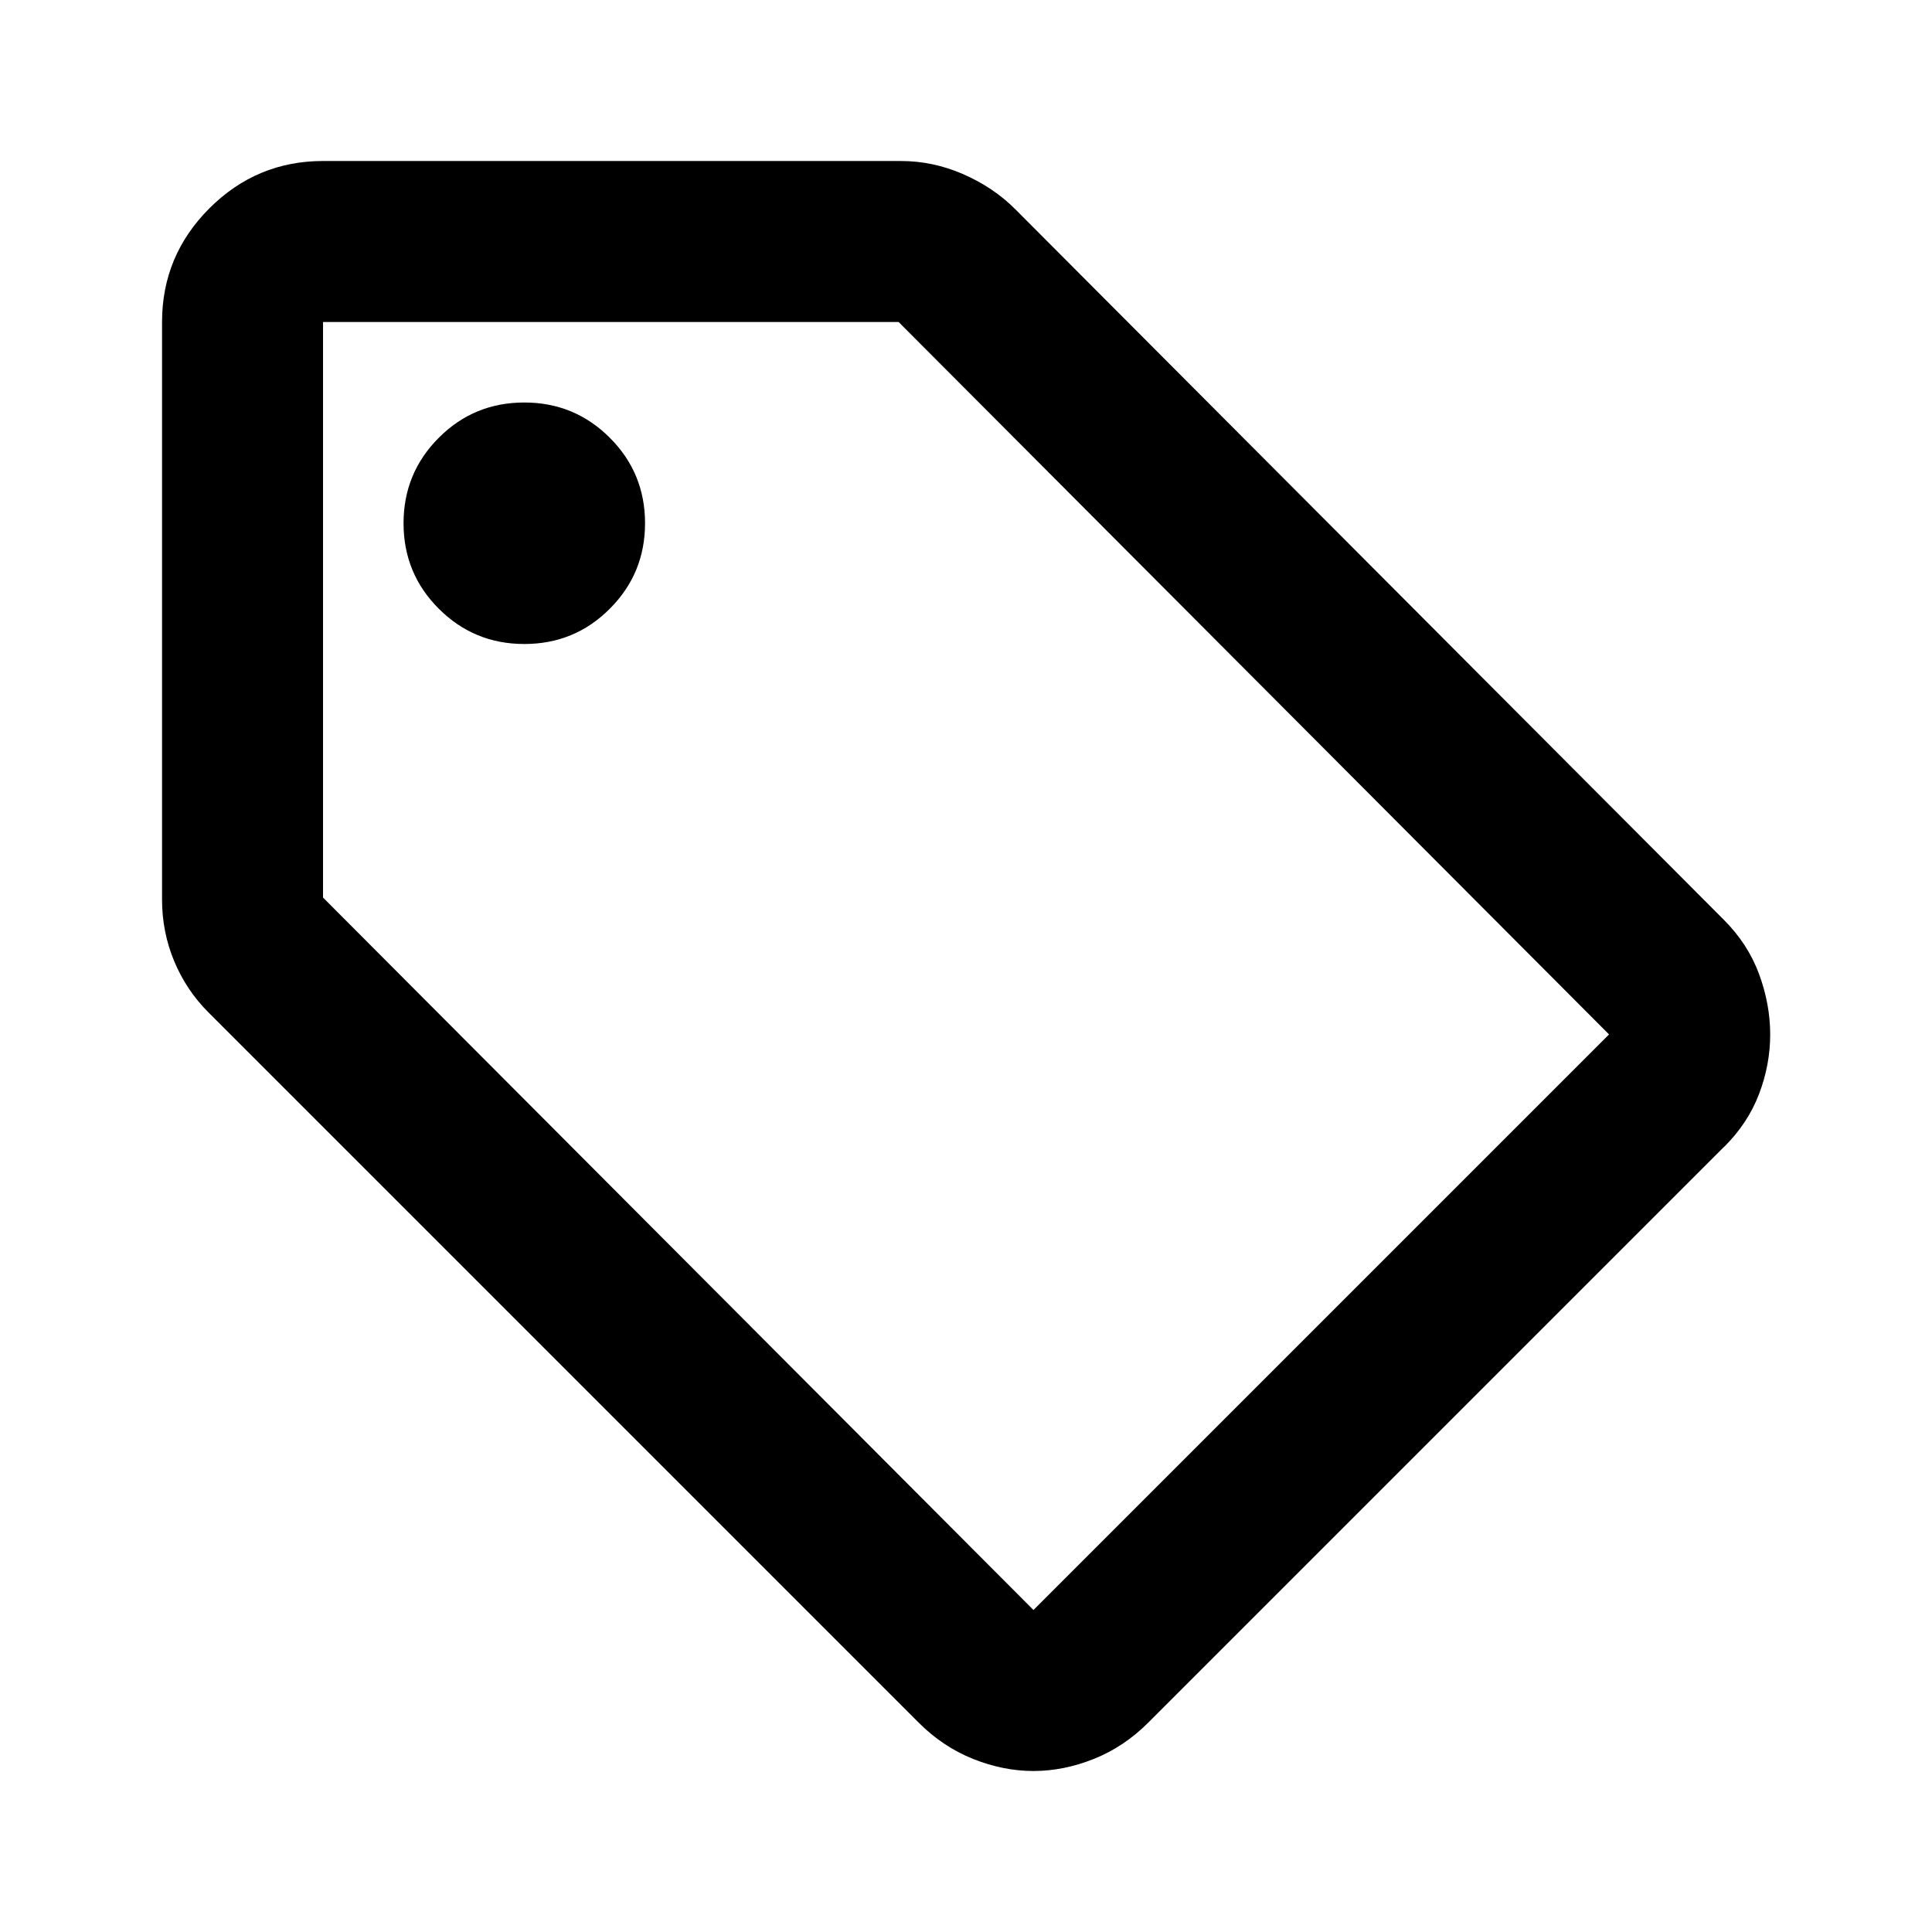
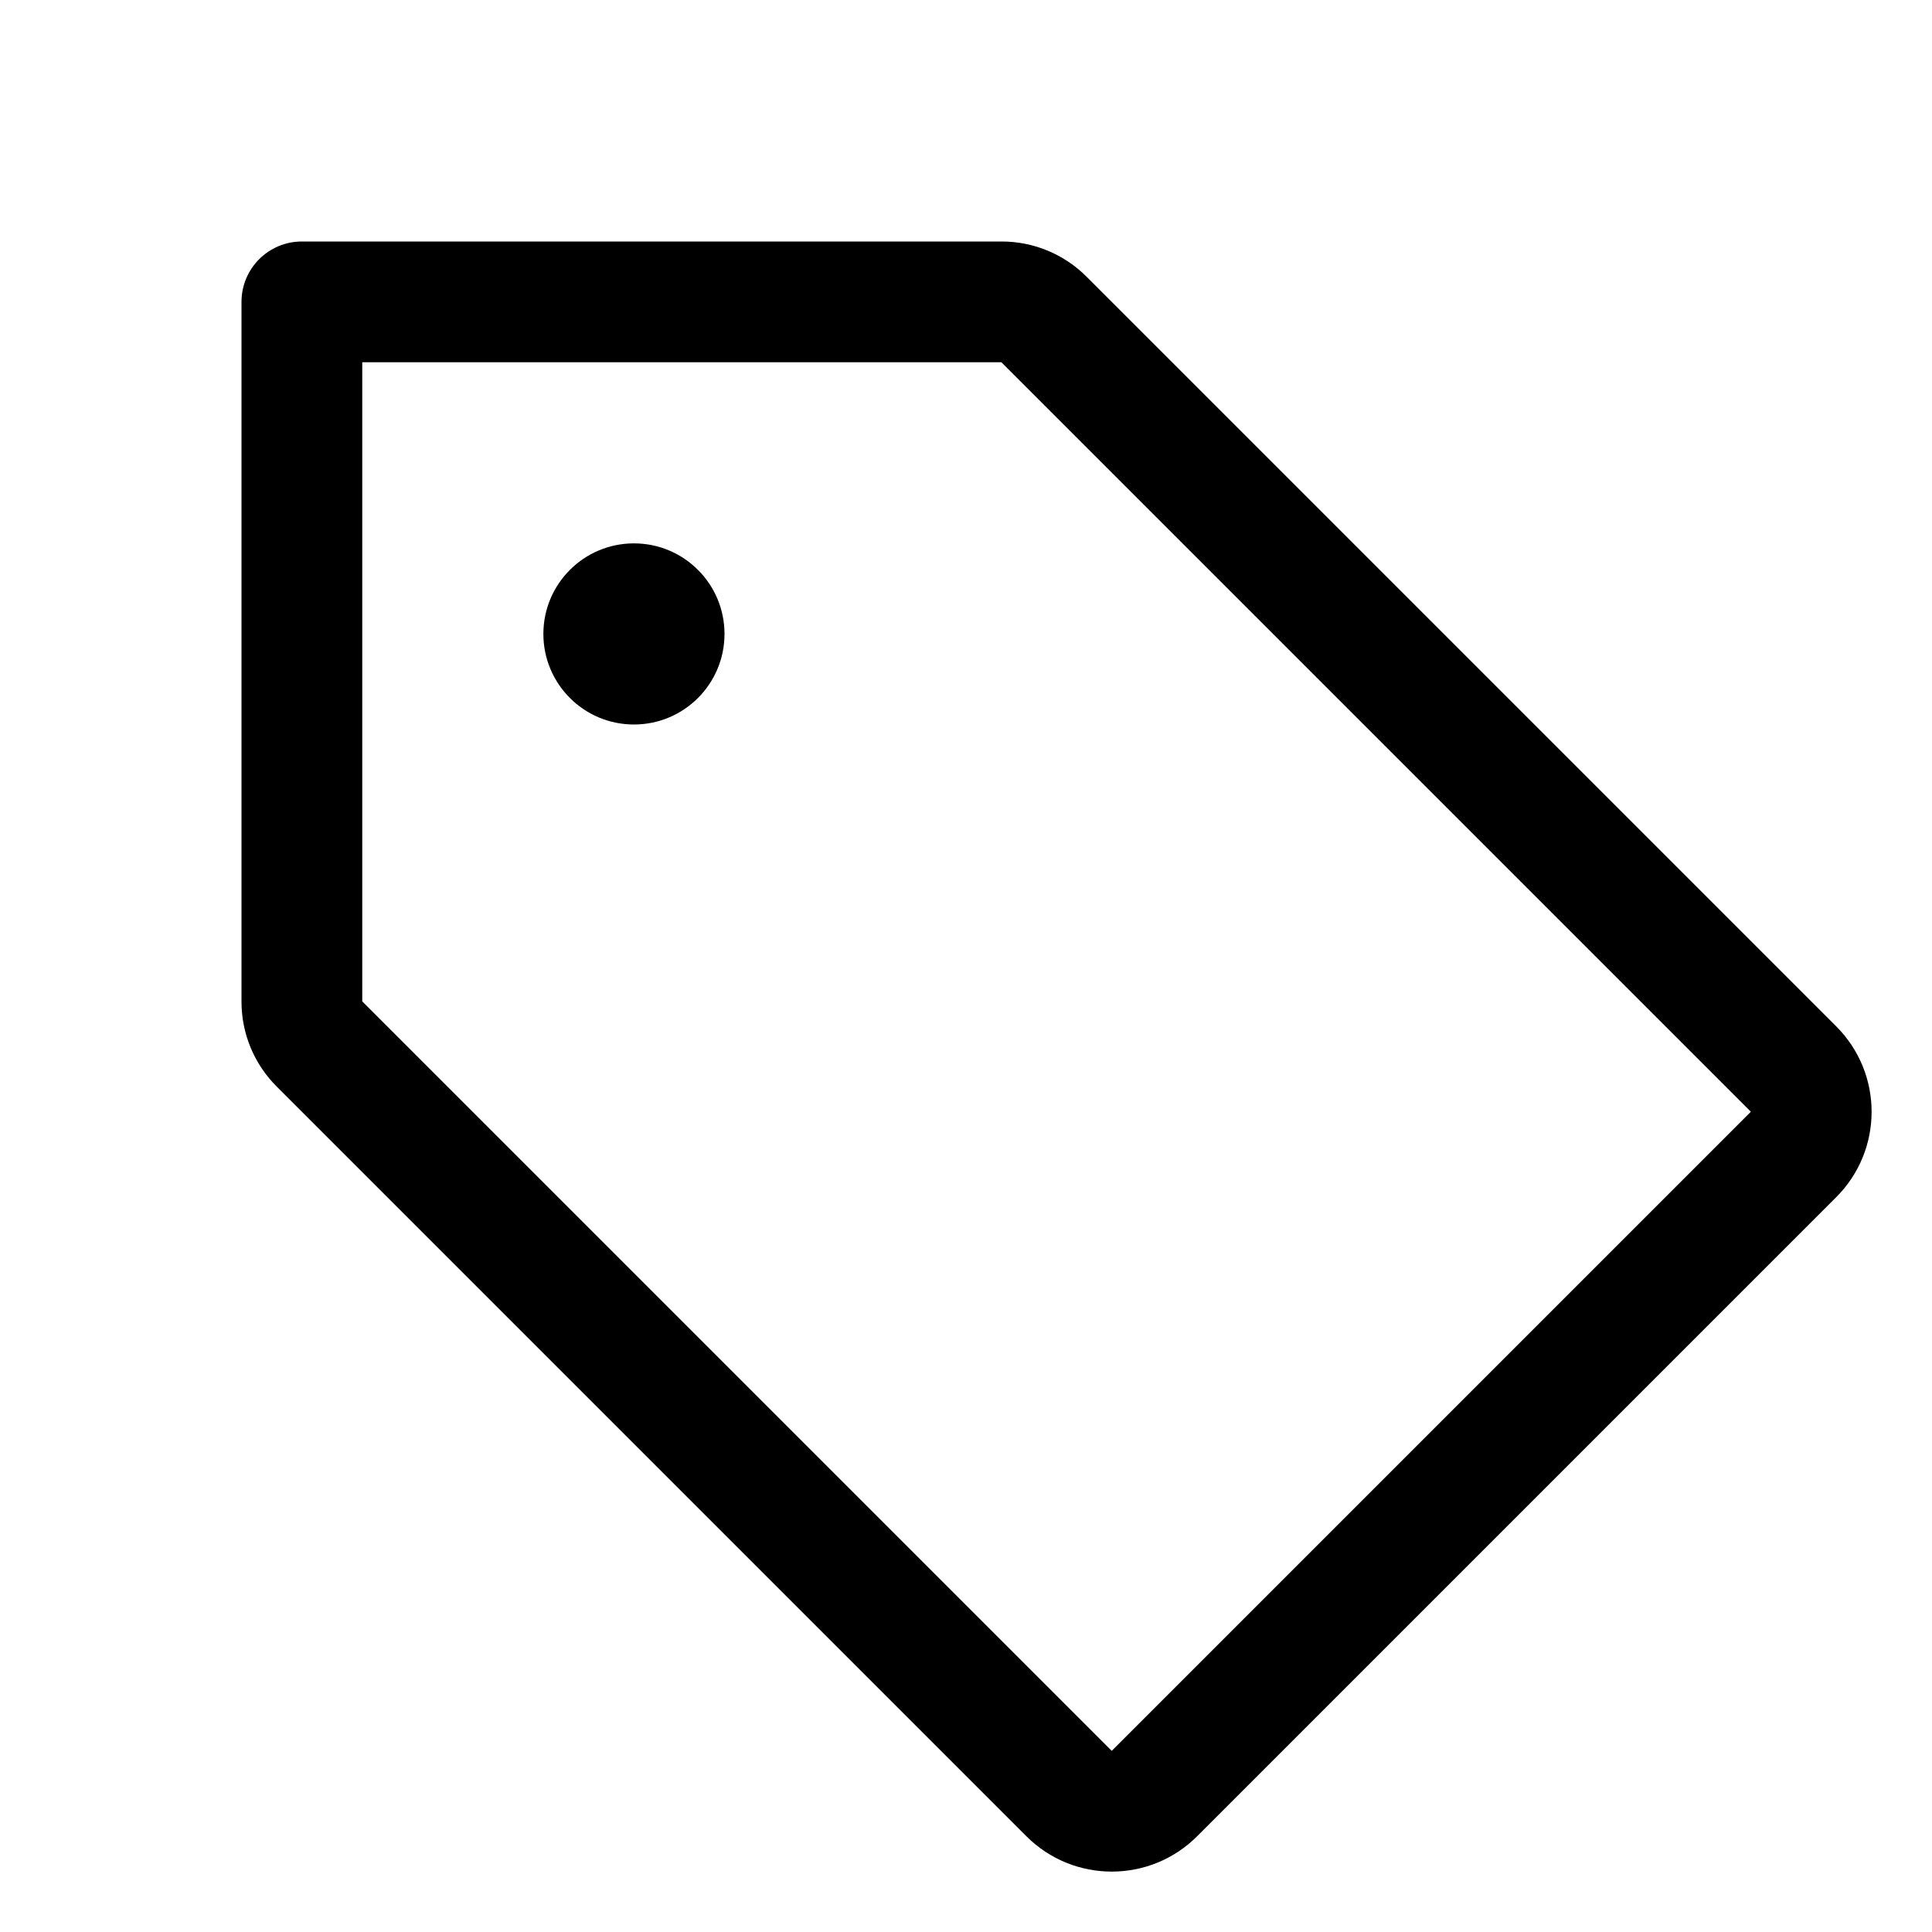
- <svg xmlns="http://www.w3.org/2000/svg" viewBox="0 0 24 24">
-   <path d="m21.413 14.25-7.15 7.15c-.2.2-.425.35-.675.45s-.5.15-.75.15-.5-.05-.75-.15-.475-.25-.675-.45l-8.825-8.825c-.183-.183-.325-.396-.425-.637s-.15-.496-.15-.762v-7.175c0-.55.196-1.021.588-1.413.392-.392.863-.588 1.413-.588h7.175c.267 0 .525.054.775.163s.467.254.65.438l8.8 8.825c.2.2.346.425.438.675s.138.5.138.75-.046.496-.138.738-.237.463-.438.662zm-8.575 5.75 7.15-7.15-8.825-8.85h-7.15v7.15zm-6.325-12c.417 0 .771-.146 1.062-.438.292-.292.438-.646.438-1.062s-.146-.771-.438-1.062c-.292-.292-.646-.438-1.062-.438-.417 0-.771.146-1.062.438-.292.292-.438.646-.438 1.062s.146.771.438 1.062c.292.292.646.438 1.062.438z" />
+ <svg xmlns="http://www.w3.org/2000/svg" viewBox="0 0 24 24" fill="currentColor">
+   <g transform="scale(0.09375)">
+     <path d="M243.31,136,144,36.69A15.86,15.86,0,0,0,132.69,32H40a8,8,0,0,0-8,8v92.69A15.86,15.86,0,0,0,36.69,144L136,243.31a16,16,0,0,0,22.63,0l84.68-84.68a16,16,0,0,0,0-22.63Zm-96,96L48,132.69V48h84.69L232,147.31ZM96,84A12,12,0,1,1,84,72,12,12,0,0,1,96,84Z" />
+   </g>
</svg>
